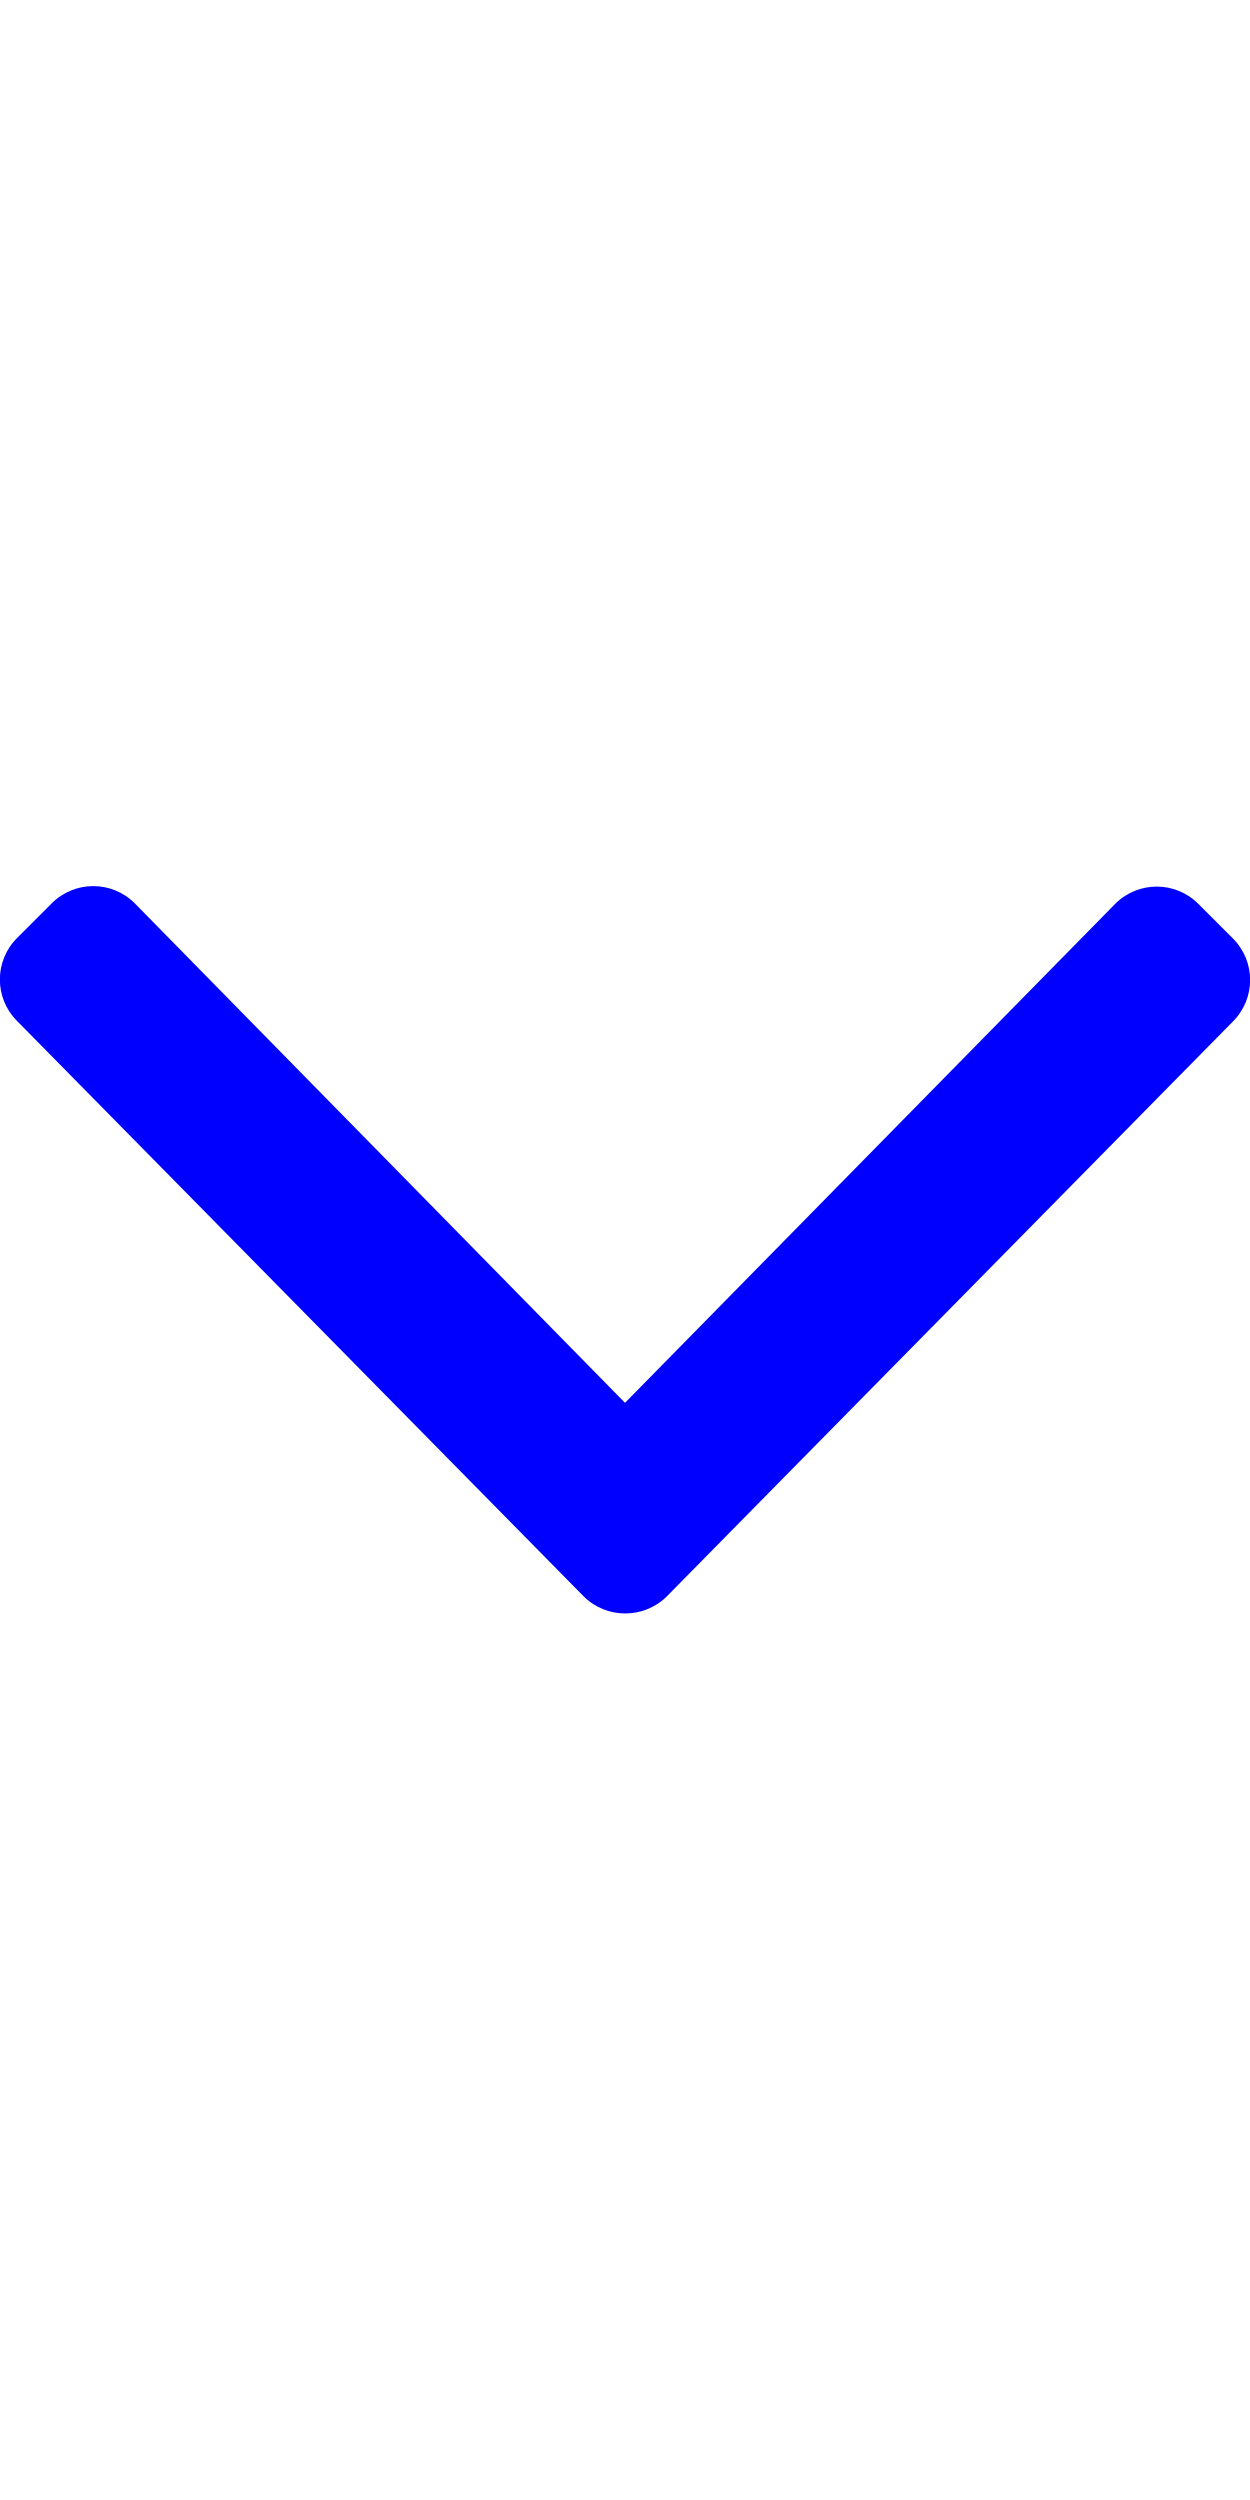
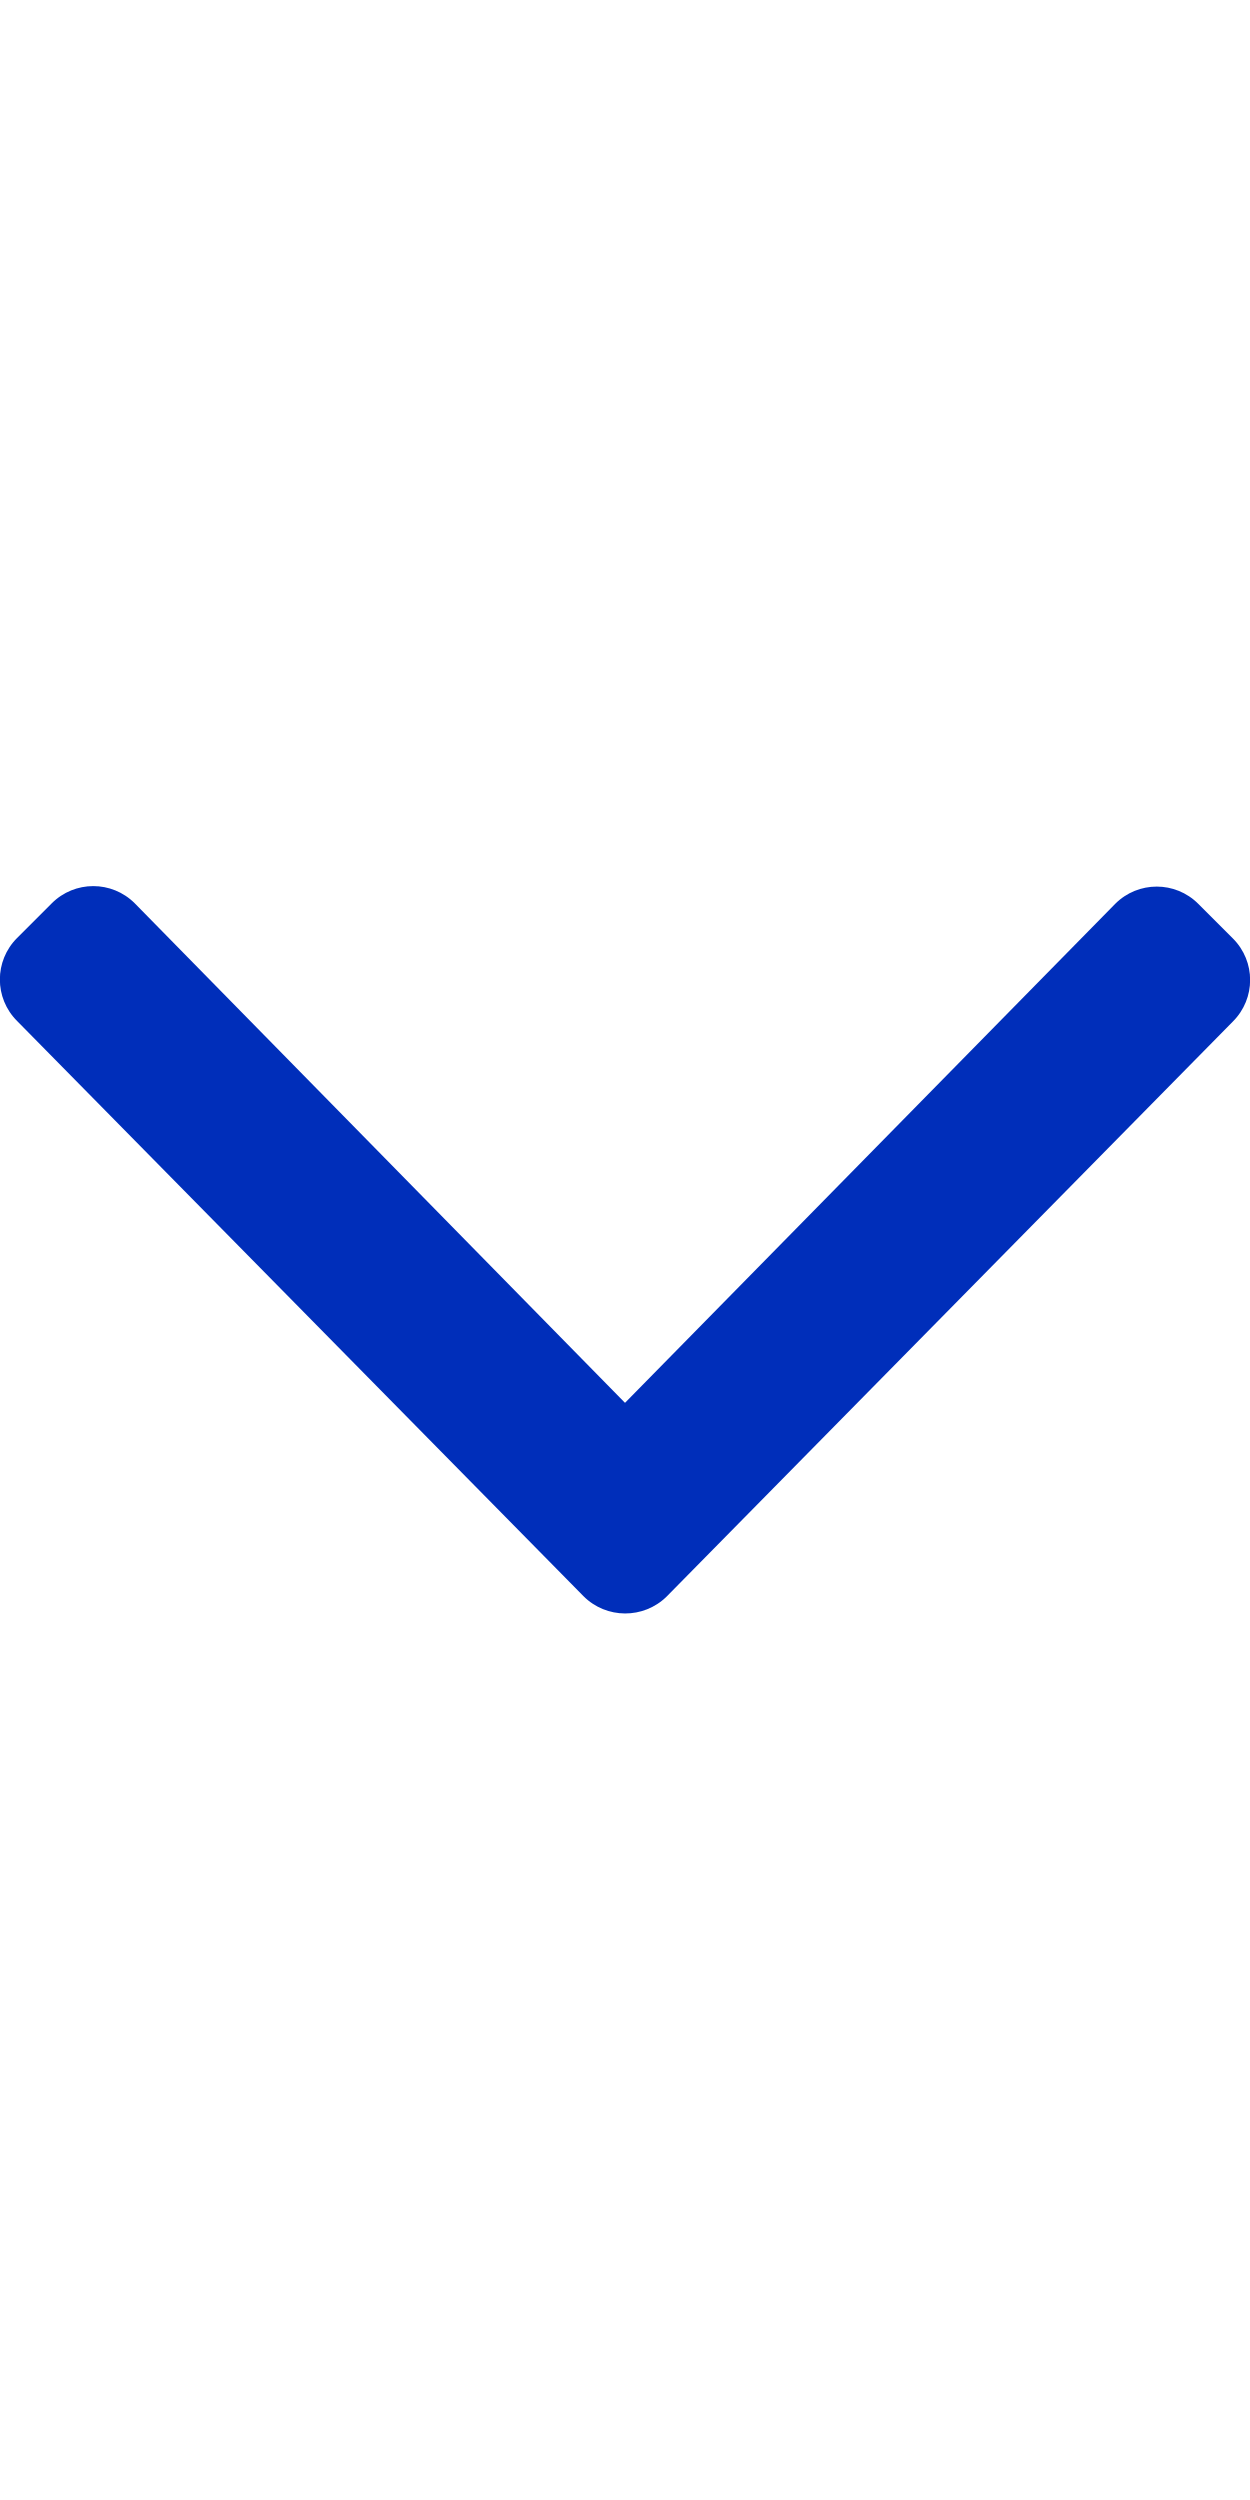
<svg xmlns="http://www.w3.org/2000/svg" viewBox="0 0 256 512">
-   <path fill="blue" d="M119.5 326.9L3.5 209.1c-4.7-4.7-4.7-12.3 0-17l7.1-7.1c4.7-4.7 12.3-4.7 17 0L128 287.3l100.4-102.2c4.7-4.7 12.3-4.7 17 0l7.1 7.1c4.7 4.7 4.7 12.3 0 17L136.5 327c-4.7 4.6-12.3 4.6-17-.1z" />
+   <path fill="#002eba" d="M119.5 326.9L3.5 209.1c-4.7-4.7-4.7-12.3 0-17l7.1-7.1c4.7-4.7 12.3-4.7 17 0L128 287.3l100.4-102.2c4.7-4.7 12.3-4.7 17 0l7.1 7.1c4.7 4.7 4.7 12.3 0 17L136.5 327c-4.7 4.6-12.3 4.6-17-.1z" />
</svg>
